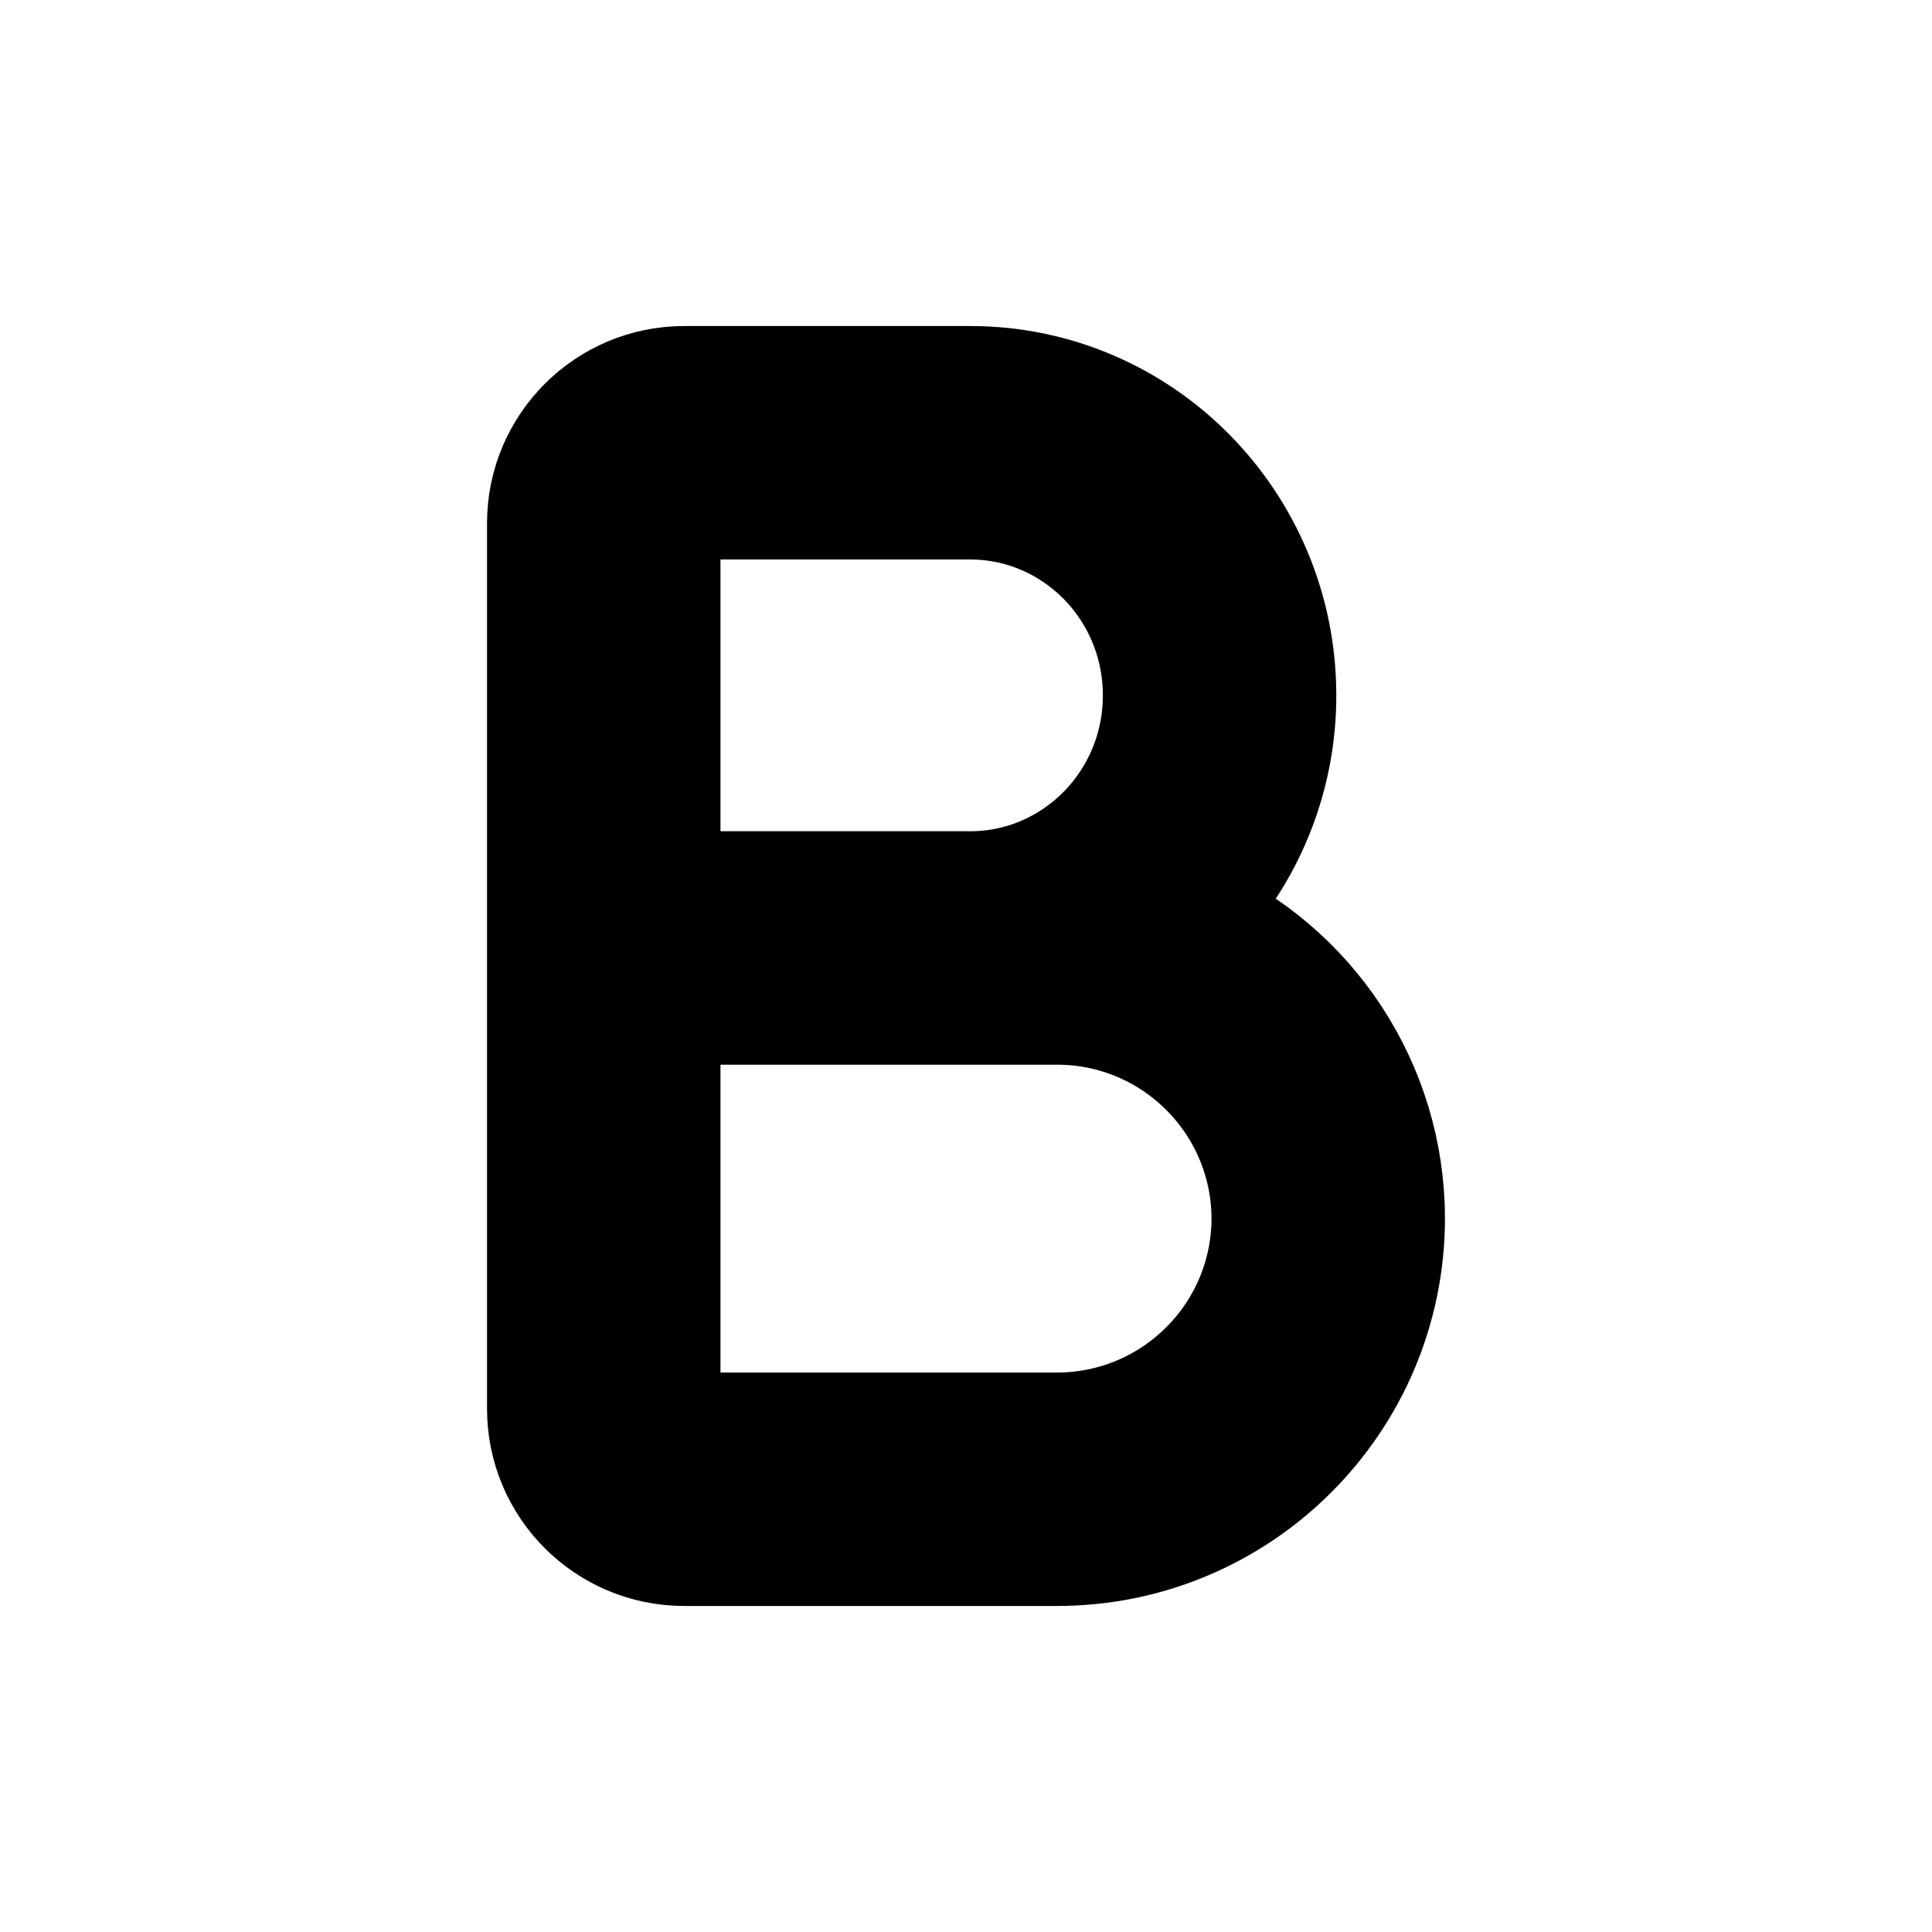
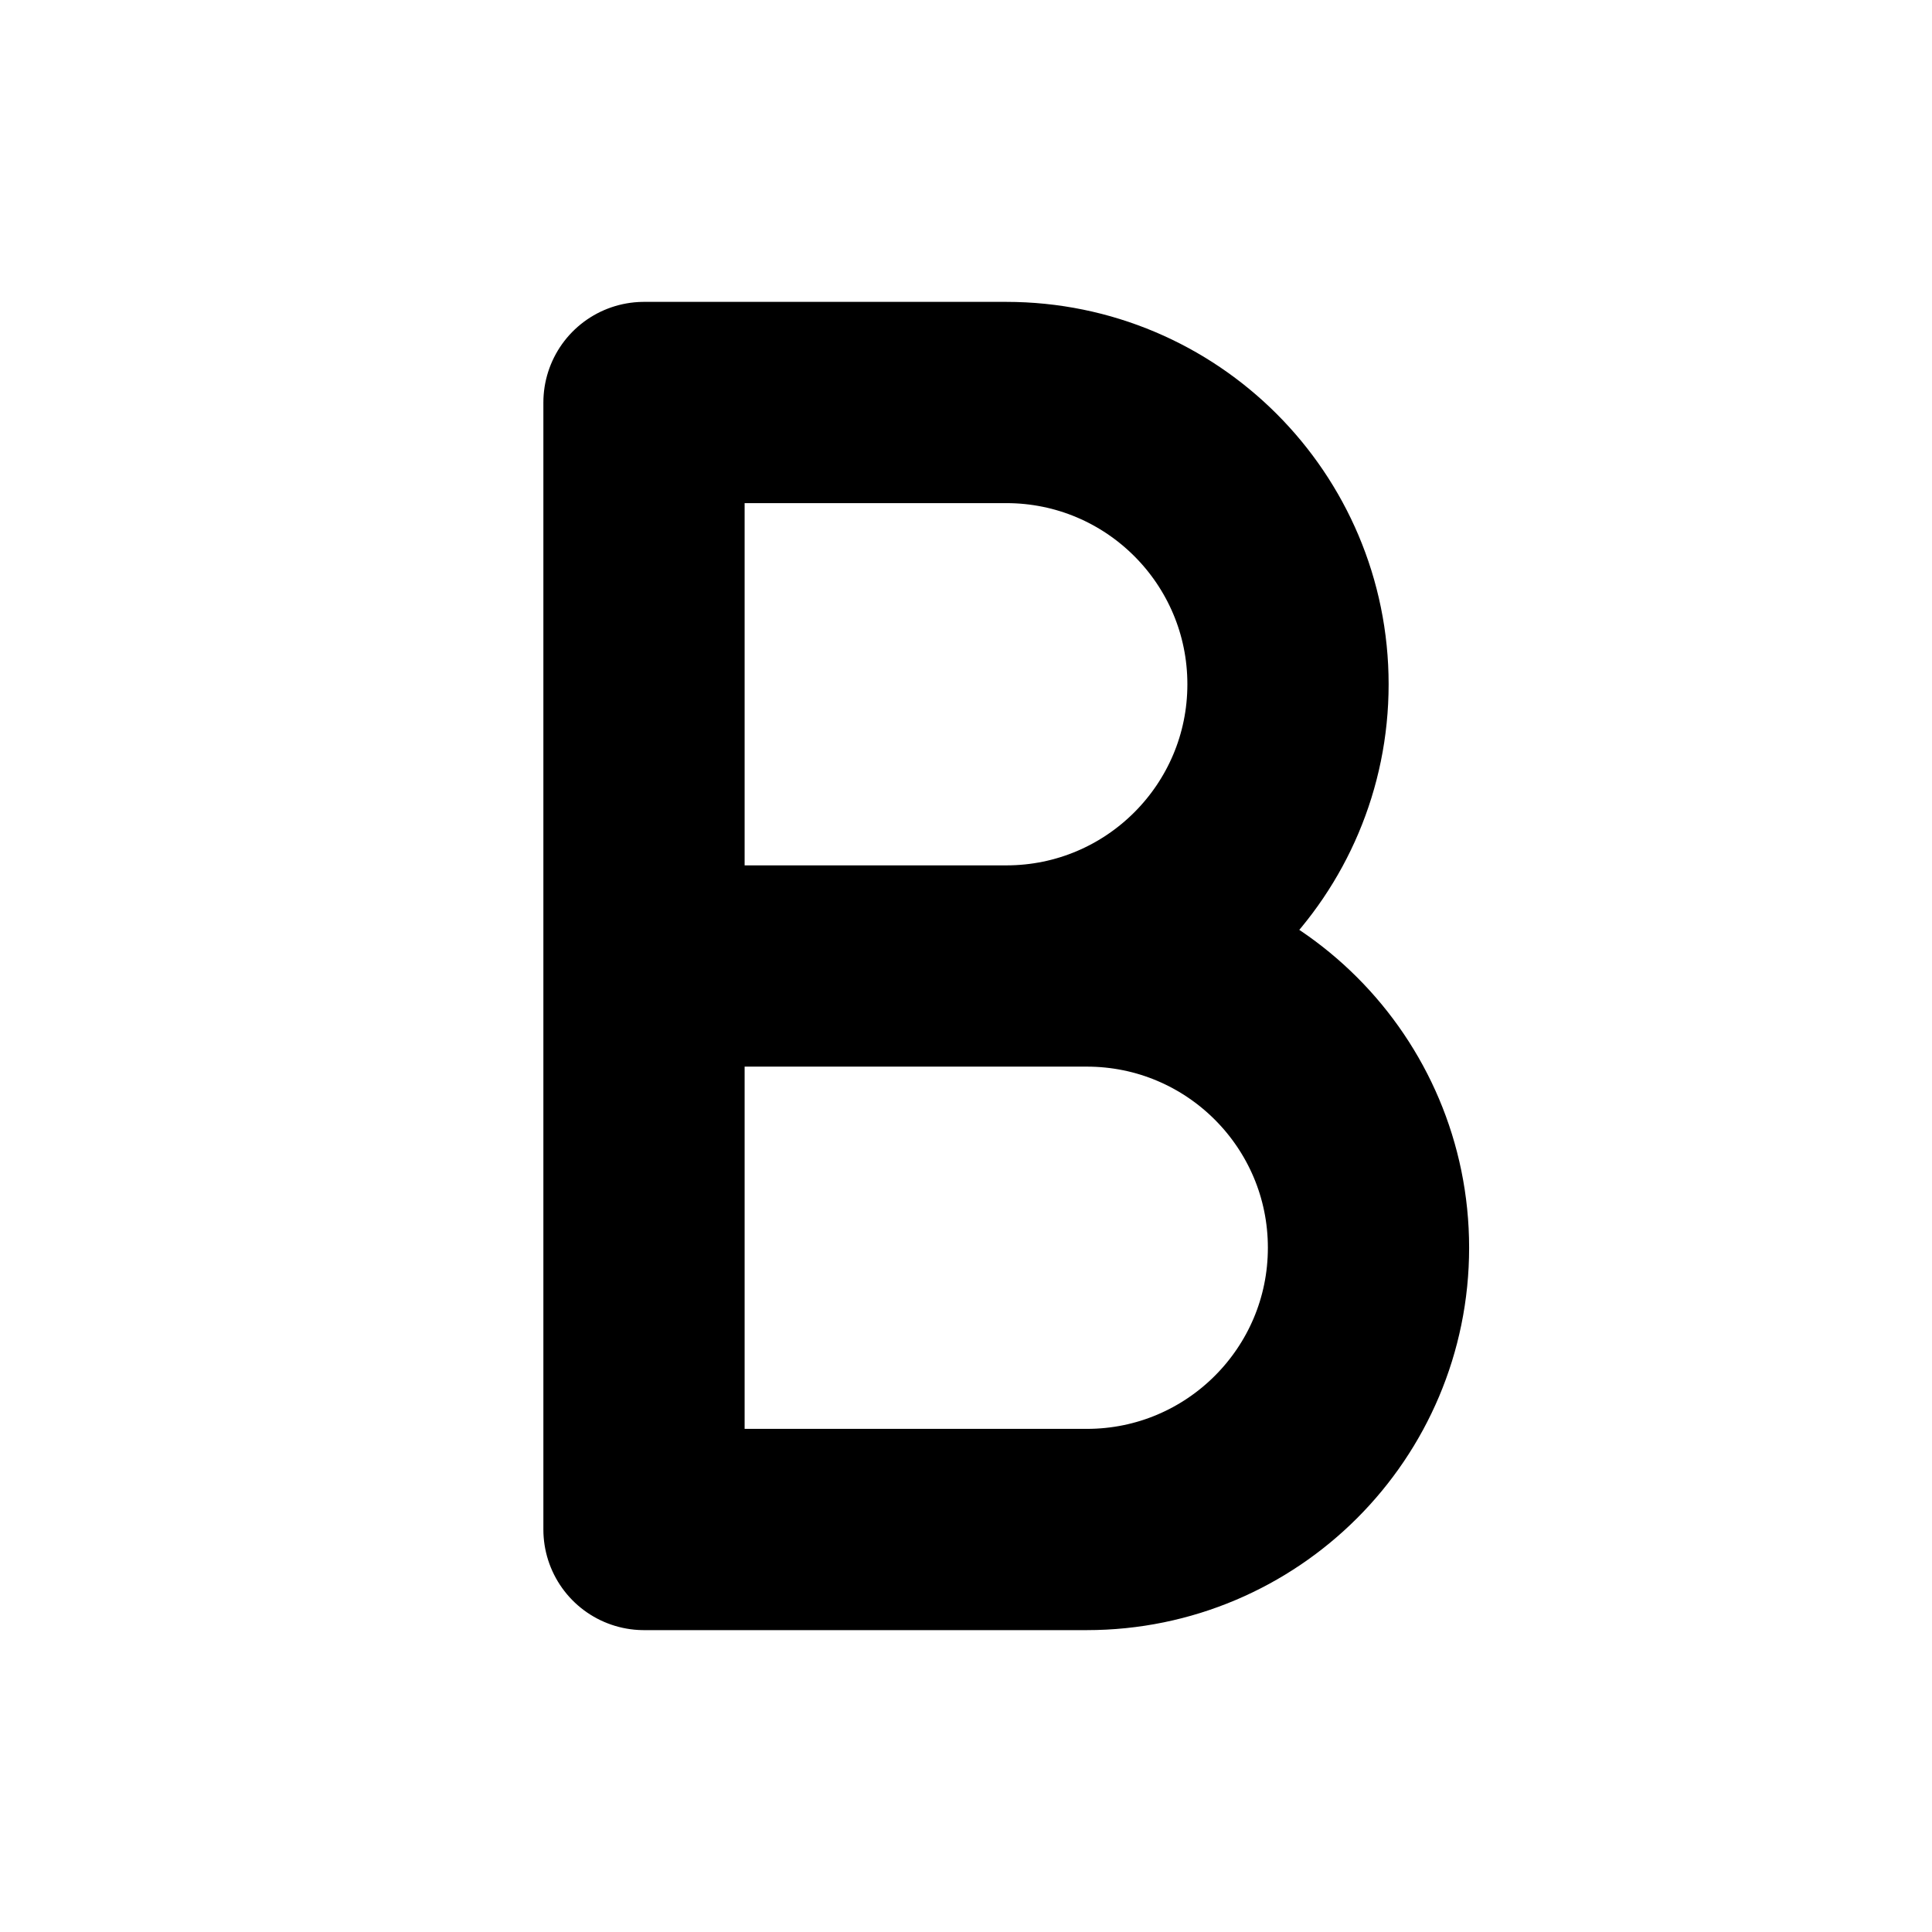
<svg xmlns="http://www.w3.org/2000/svg" width="24" height="24" viewBox="0 0 24 24">
-   <path fill="currentColor" fill-rule="evenodd" stroke="currentColor" stroke-linecap="round" stroke-linejoin="round" stroke-width="1.4" d="M6.75 6.5c0-.966.784-1.75 1.75-1.75h3.551c2.135 0 3.849 1.75 3.849 3.888a3.9 3.9 0 0 1-1.114 2.735a4.11 4.11 0 0 1 2.464 3.765a4.12 4.12 0 0 1-4.125 4.112H8.5a1.75 1.75 0 0 1-1.75-1.75zm1.5 6.026V17.5c0 .138.112.25.25.25h4.625a2.62 2.62 0 0 0 2.625-2.612a2.62 2.62 0 0 0-2.625-2.612zm0-1.5h3.801c1.289 0 2.349-1.06 2.349-2.388S13.34 6.25 12.051 6.25H8.5a.25.25 0 0 0-.25.25z" clip-rule="evenodd" />
+   <path fill="none" stroke="currentColor" stroke-linecap="round" stroke-linejoin="round" stroke-width="2.5" d="M8 12h4.5M8 12V5h4.5a3.5 3.5 0 1 1 0 7M8 12v7h5.5a3.5 3.5 0 1 0 0-7h-1" />
</svg>
